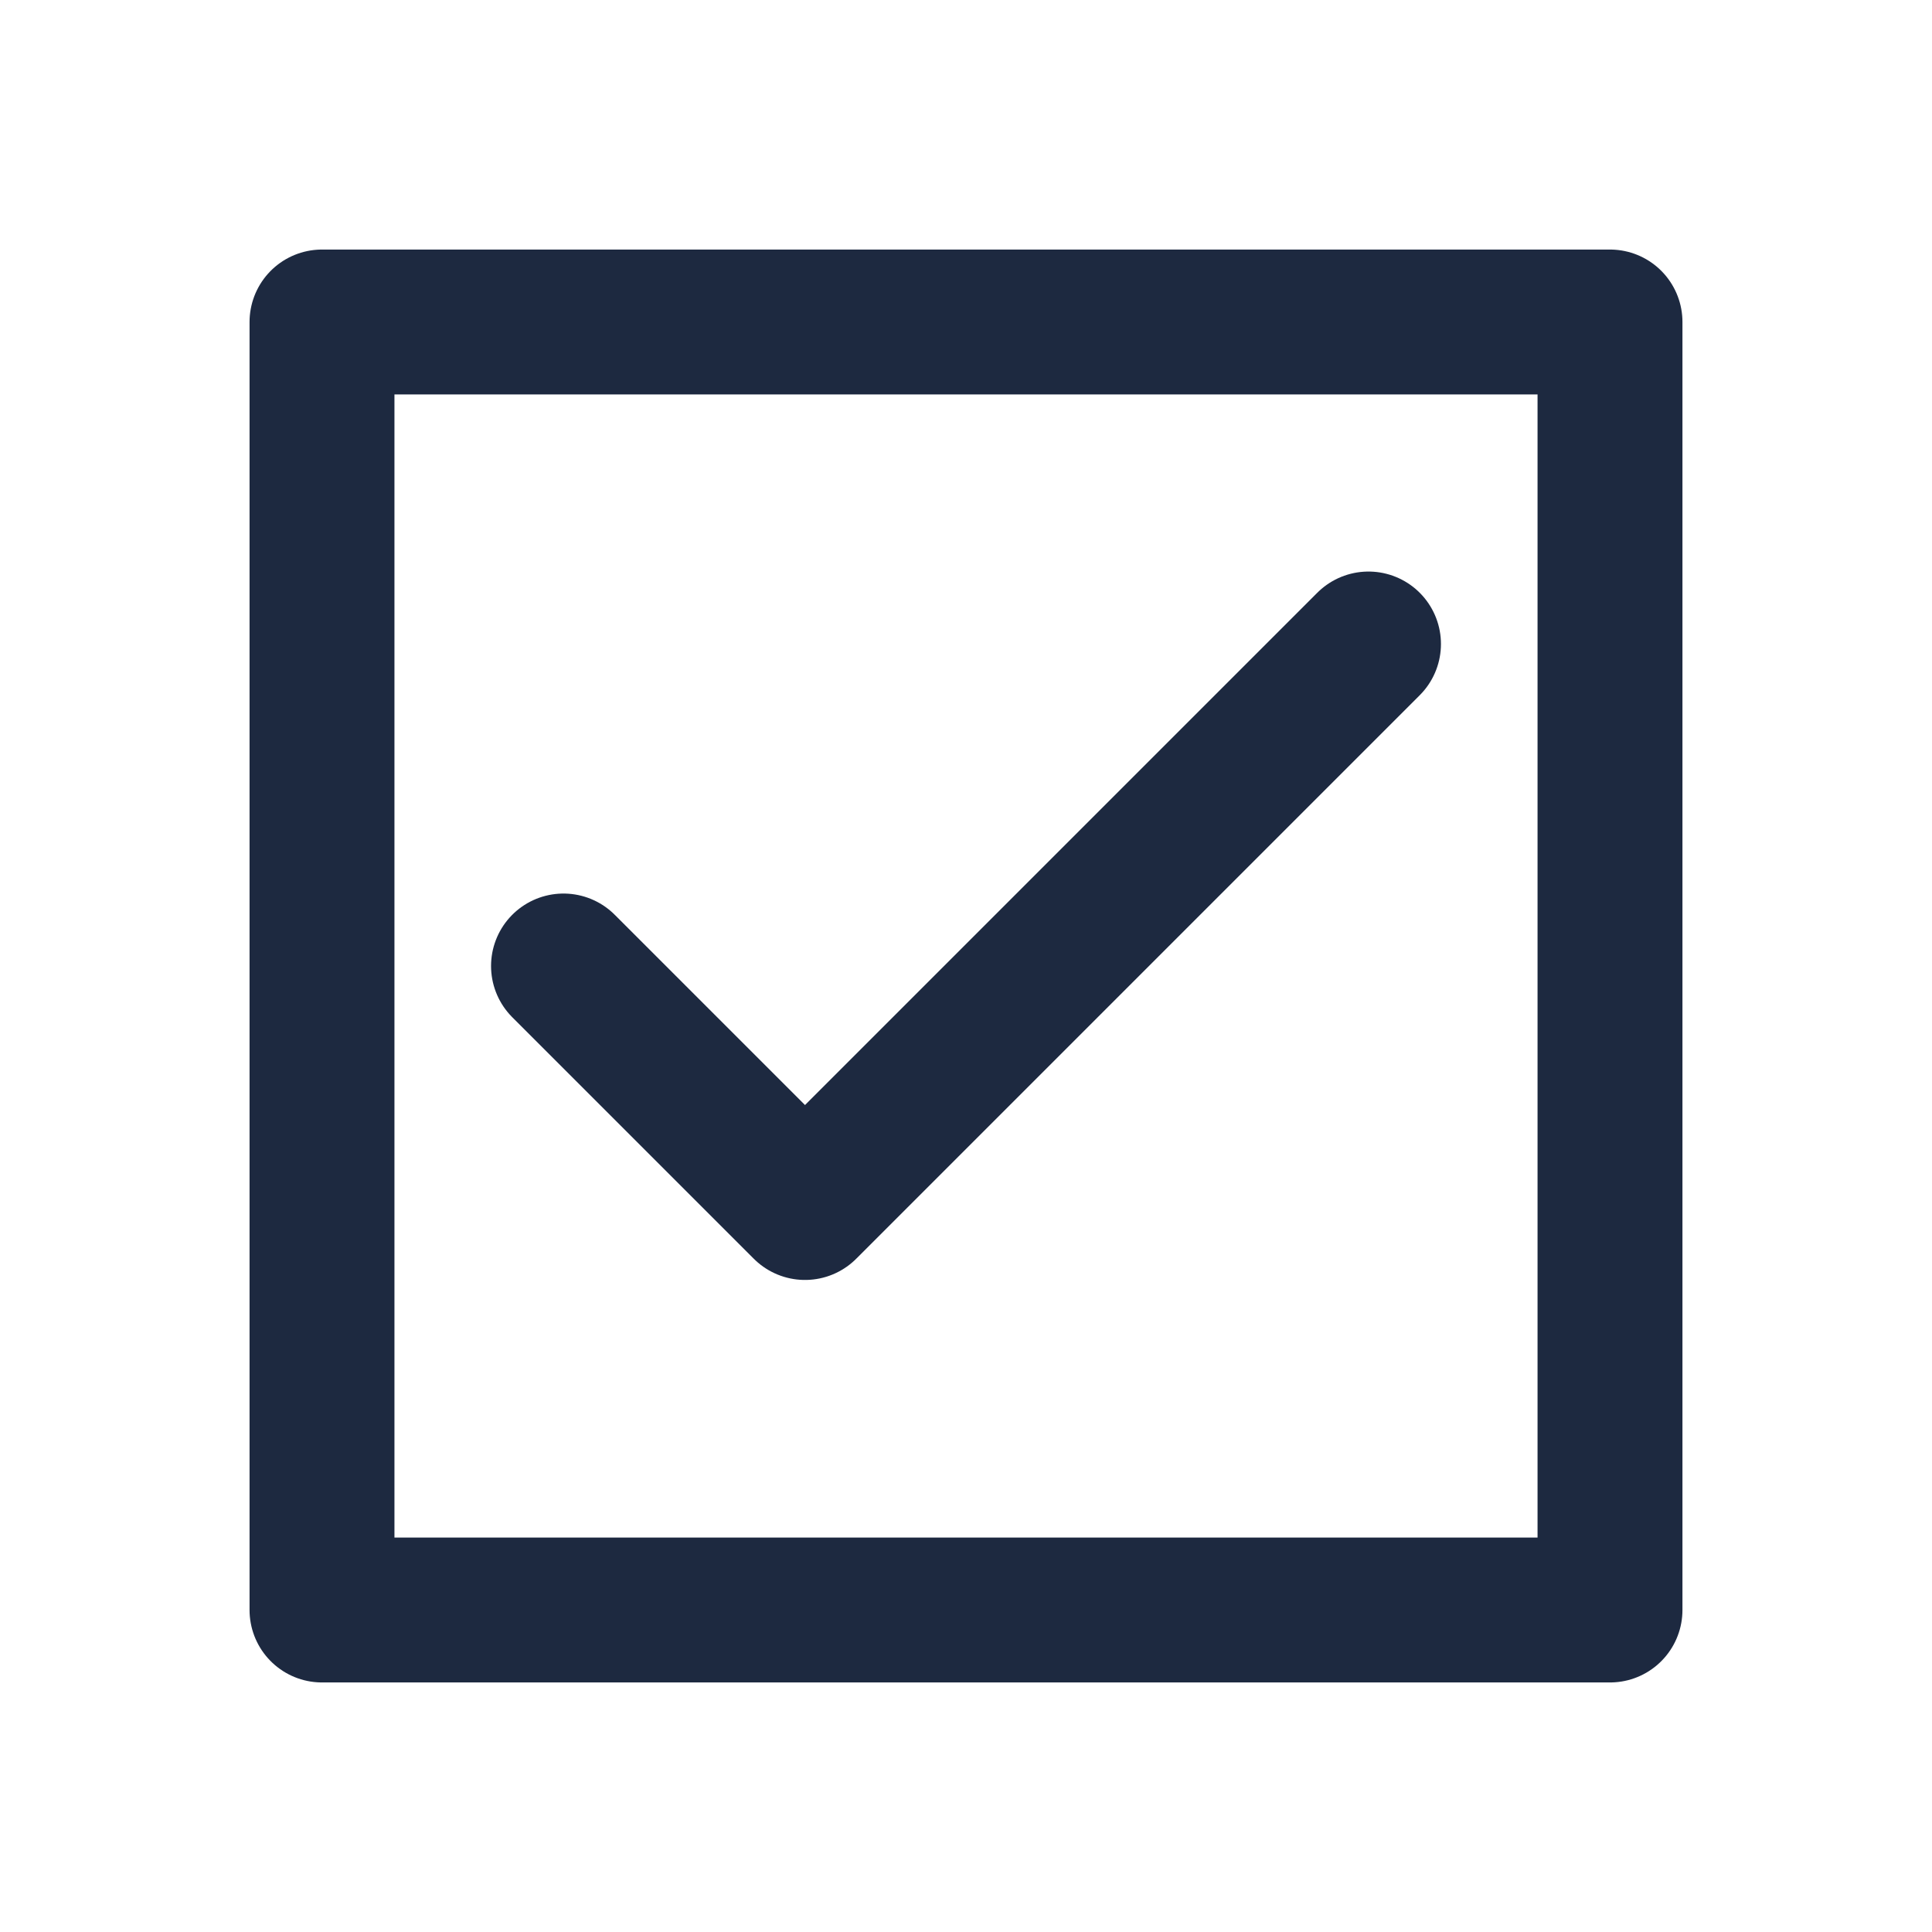
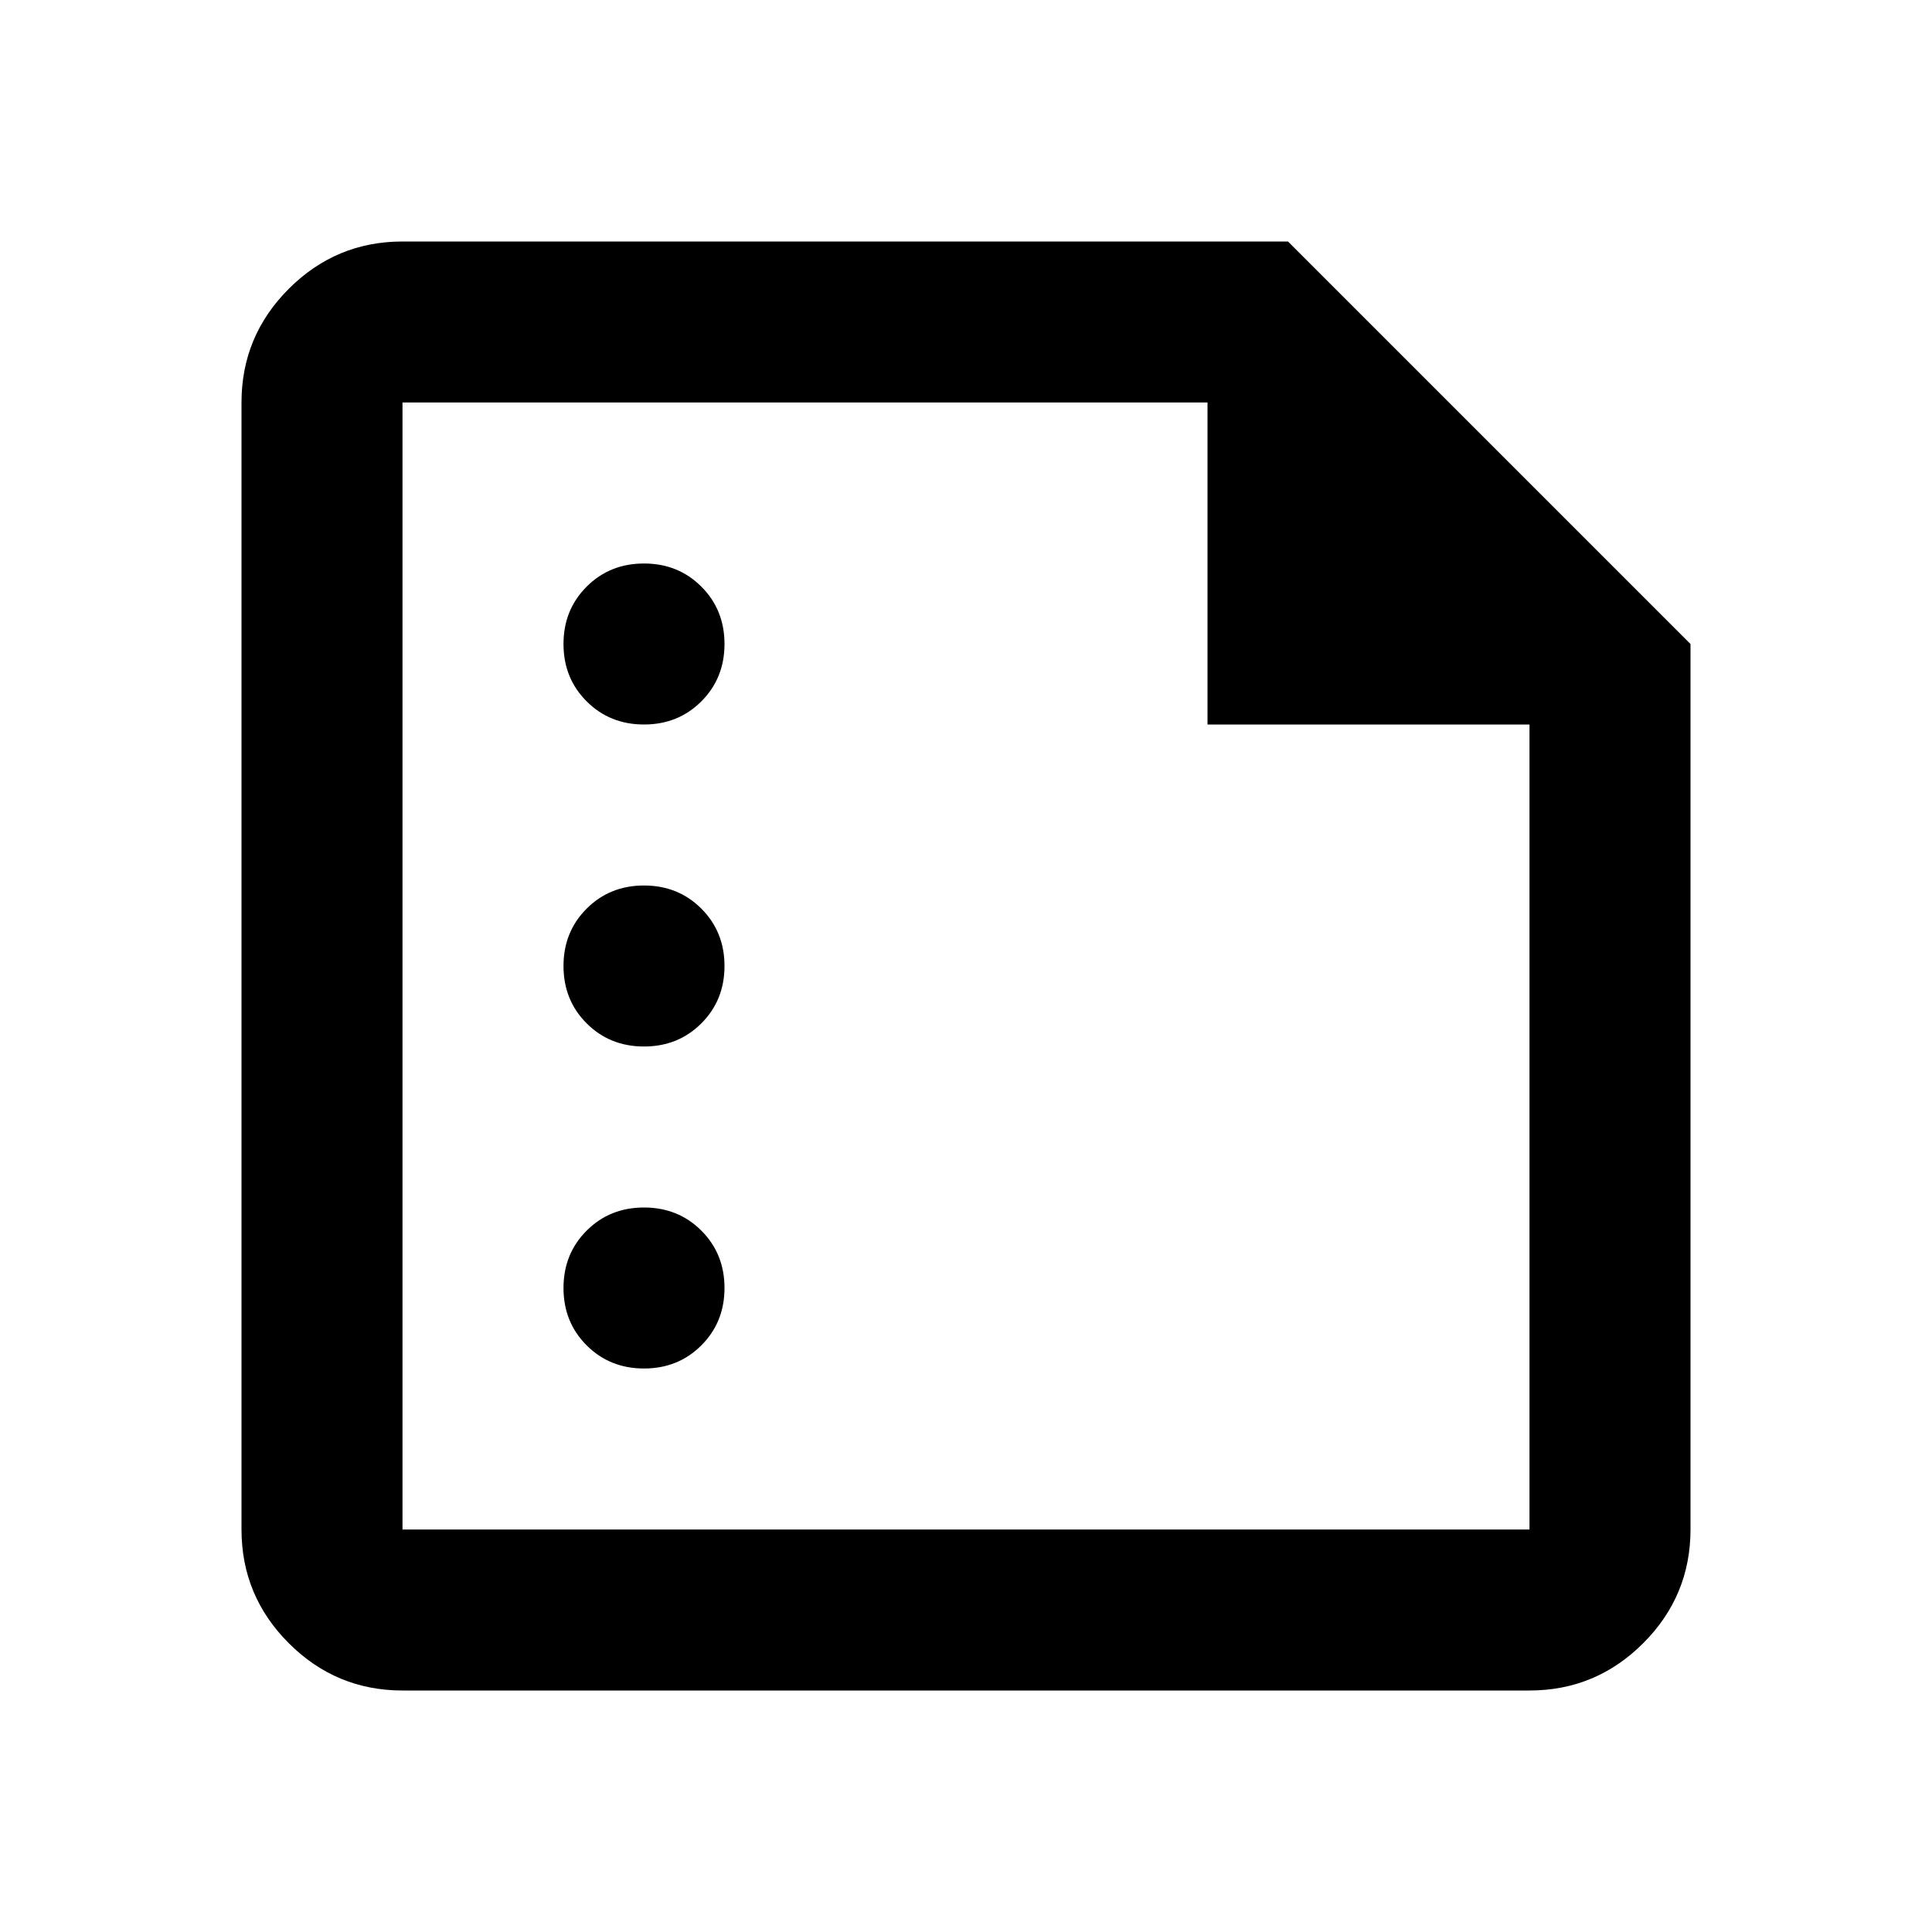
- <svg xmlns="http://www.w3.org/2000/svg" viewBox="0 0 24 24" fill="none" stroke="#1d2940" stroke-width="1.8" stroke-linecap="round" stroke-linejoin="round">
-   <path d="M4 4h16v16H4ZM7 12l3 3 7-7" />
+ <svg xmlns="http://www.w3.org/2000/svg" height="24" viewBox="0 -960 960 960" width="24">
+   <path d="M320-600q17 0 28.5-11.5T360-640q0-17-11.5-28.5T320-680q-17 0-28.5 11.5T280-640q0 17 11.5 28.5T320-600Zm0 160q17 0 28.5-11.5T360-480q0-17-11.5-28.5T320-520q-17 0-28.5 11.5T280-480q0 17 11.5 28.5T320-440Zm0 160q17 0 28.5-11.5T360-320q0-17-11.5-28.5T320-360q-17 0-28.5 11.5T280-320q0 17 11.5 28.5T320-280ZM200-120q-33 0-56.5-23.5T120-200v-560q0-33 23.5-56.5T200-840h440l200 200v440q0 33-23.5 56.5T760-120H200Zm0-80h560v-400H600v-160H200v560Zm0-560v160-160 560-560Z" />
</svg>
